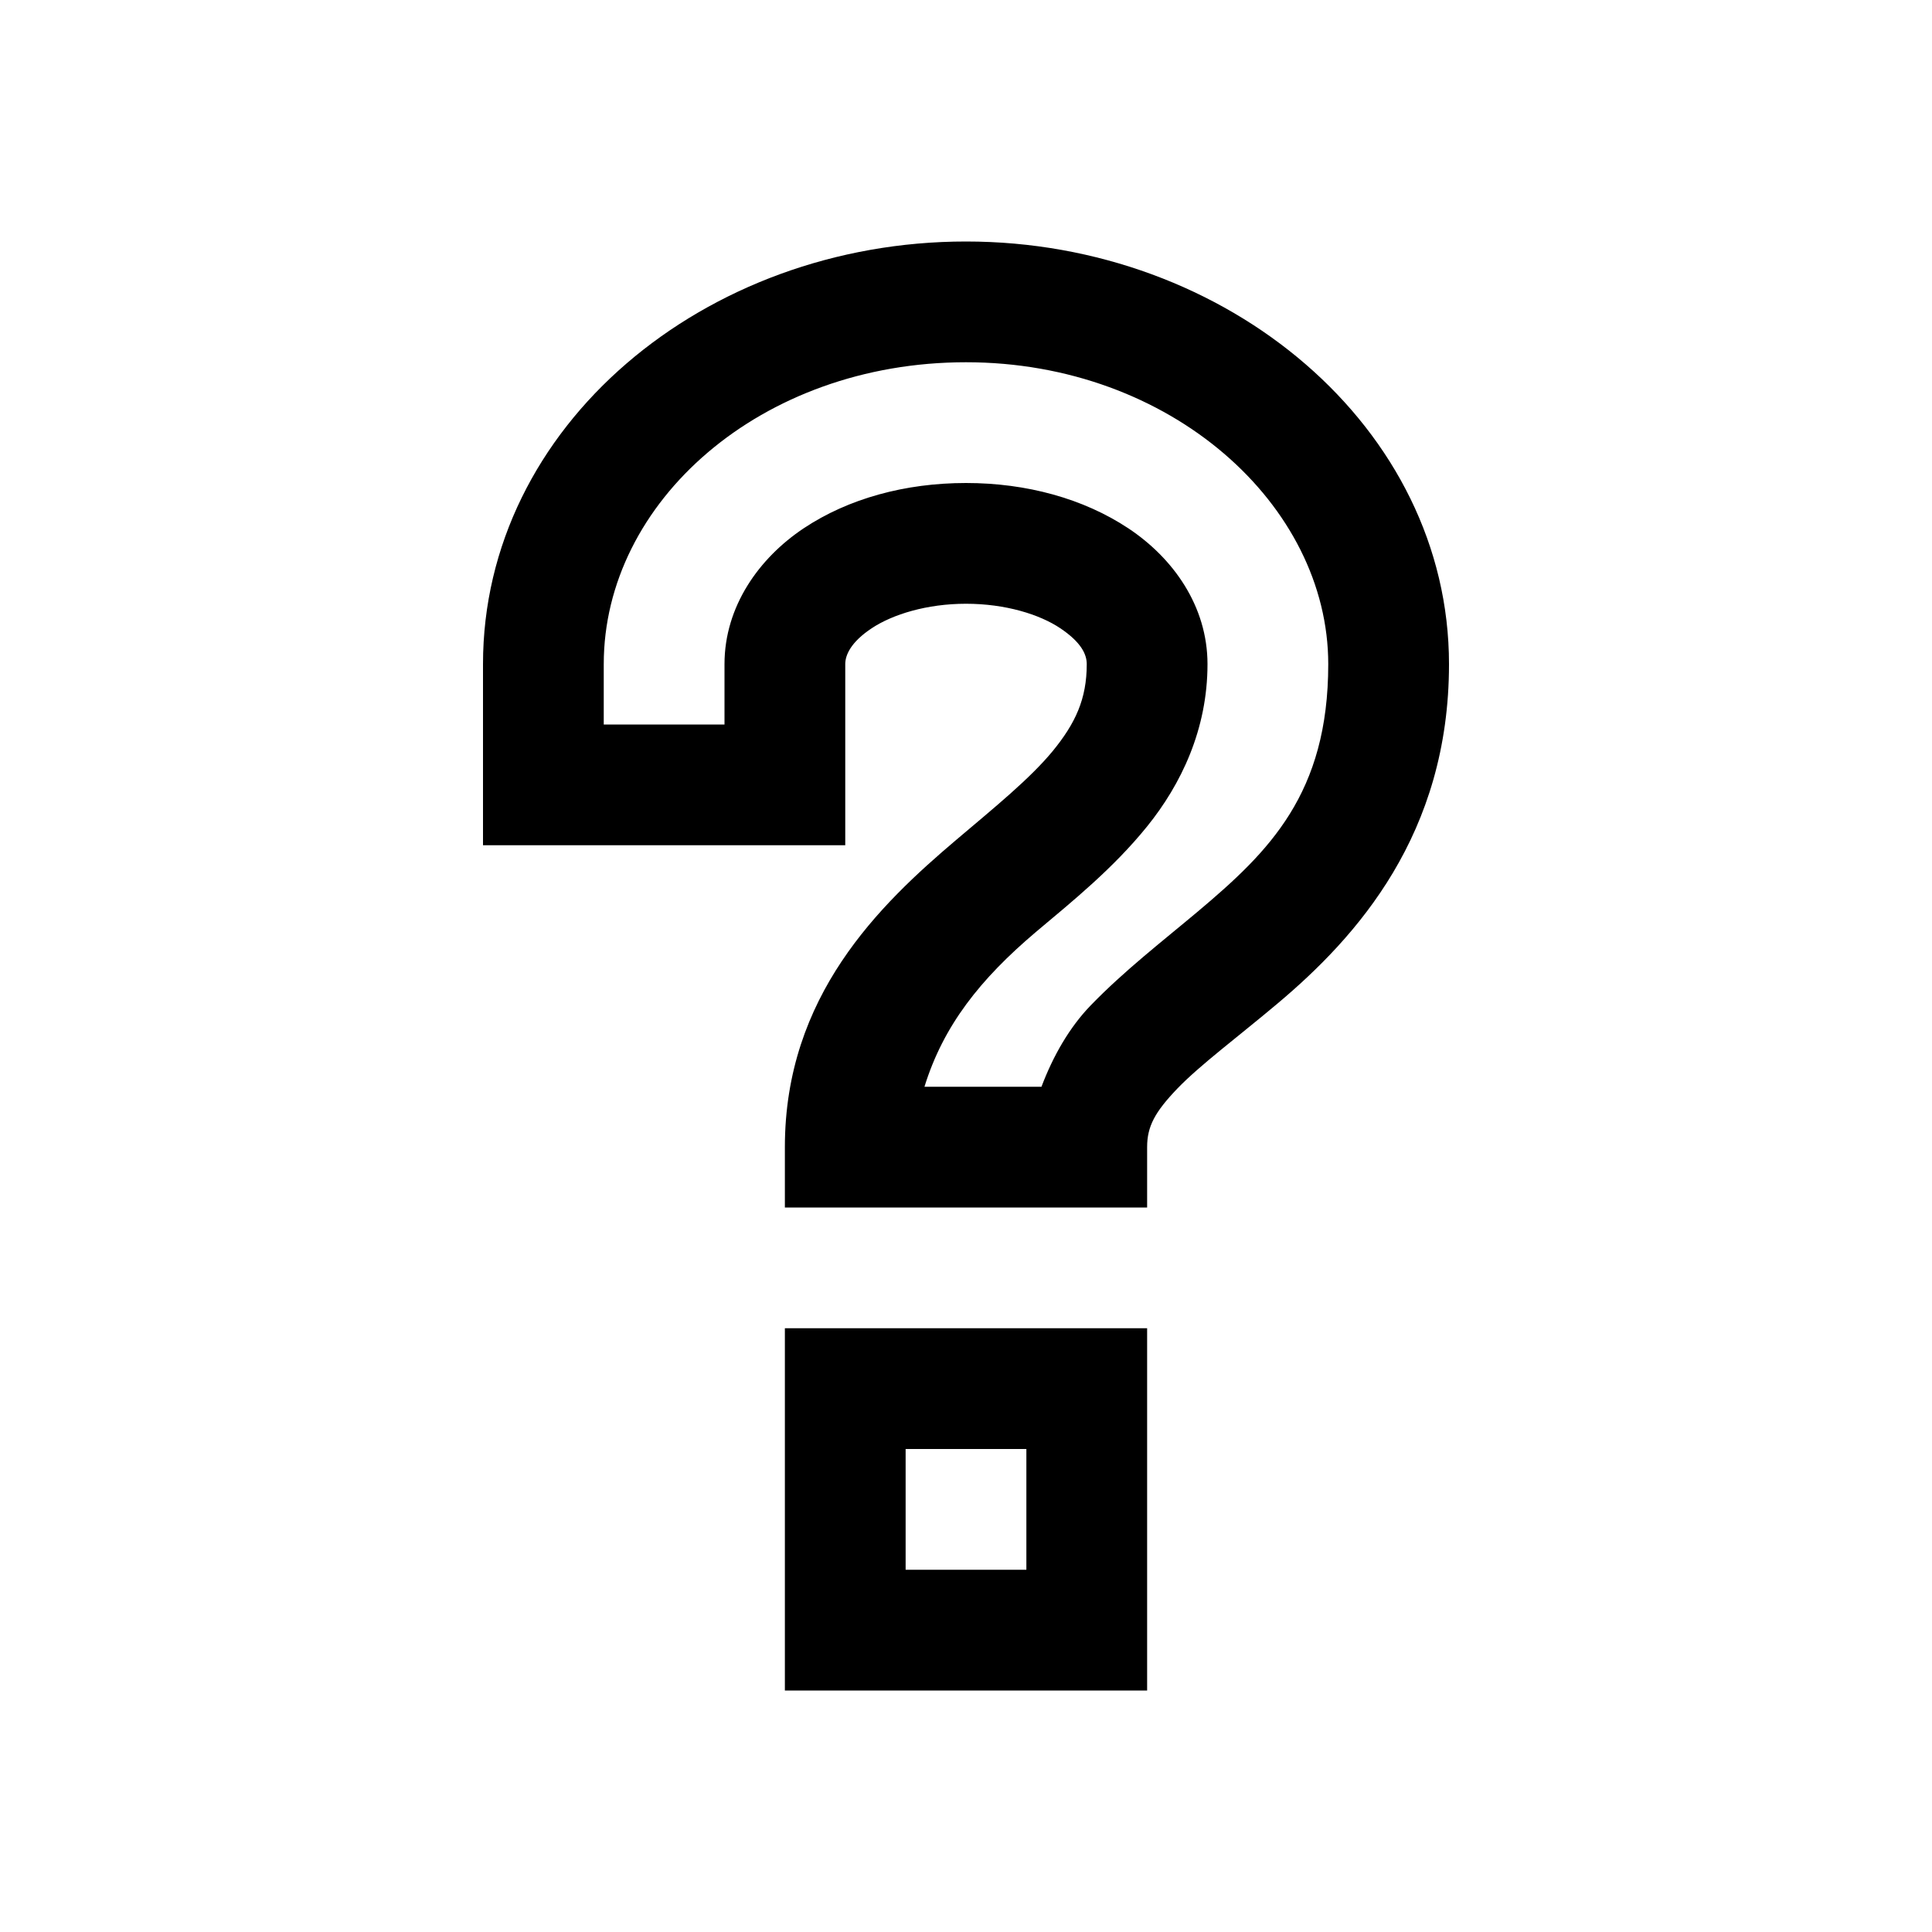
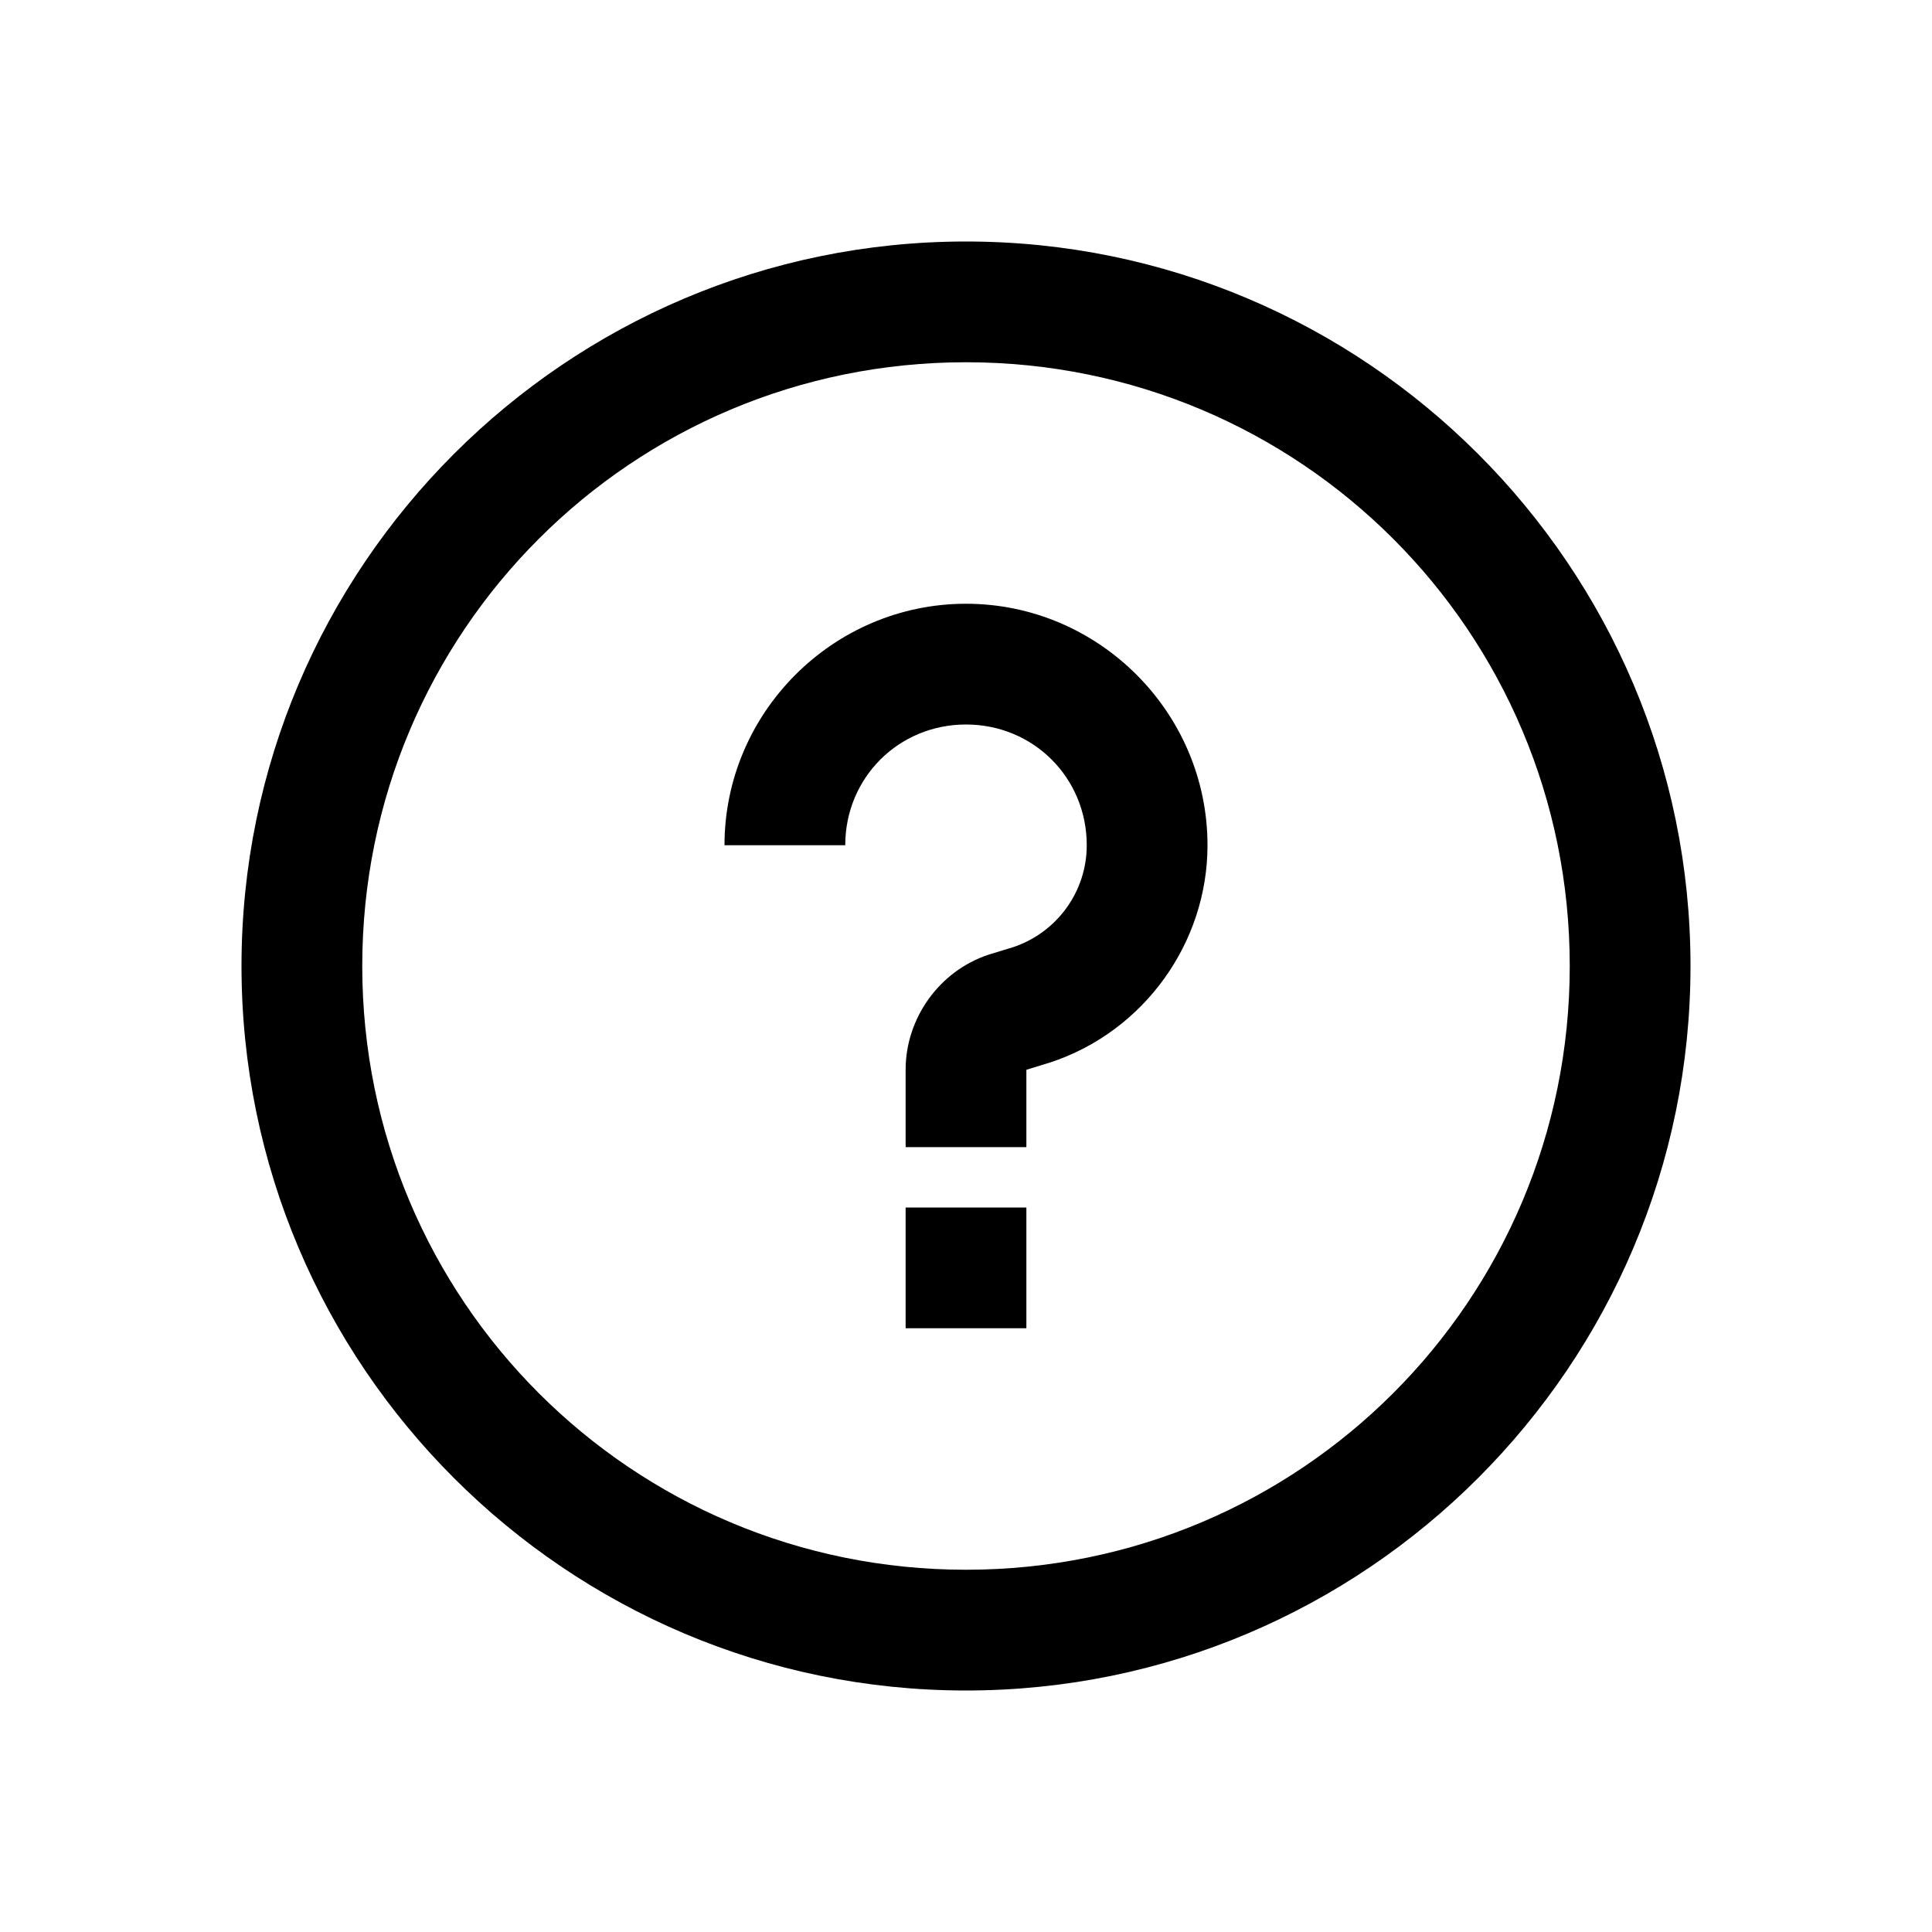
<svg xmlns="http://www.w3.org/2000/svg" viewBox="0 0 32 32">
-   <path d="M 16 4 C 11.672 4 8 7.055 8 11 L 8 14 L 14 14 L 14 11 C 14 10.852 14.09 10.637 14.438 10.406 C 14.785 10.176 15.352 10 16 10 C 16.652 10 17.219 10.176 17.562 10.406 C 17.906 10.637 18 10.836 18 11 C 18 11.578 17.812 11.98 17.438 12.438 C 17.062 12.895 16.48 13.367 15.844 13.906 C 14.566 14.988 13 16.496 13 19 L 13 20 L 19 20 L 19 19 C 19 18.66 19.125 18.422 19.5 18.031 C 19.875 17.641 20.496 17.18 21.156 16.625 C 22.477 15.516 24 13.816 24 11 C 24 7.09 20.336 4 16 4 Z M 16 6 C 19.395 6 22 8.367 22 11 C 22 13.145 21.023 14.102 19.844 15.094 C 19.254 15.59 18.625 16.074 18.062 16.656 C 17.715 17.016 17.445 17.484 17.25 18 L 15.312 18 C 15.625 16.988 16.234 16.219 17.156 15.438 C 17.77 14.922 18.438 14.383 19 13.688 C 19.562 12.992 20 12.082 20 11 C 20 10.039 19.43 9.242 18.688 8.75 C 17.945 8.258 17.004 8 16 8 C 14.992 8 14.051 8.258 13.312 8.75 C 12.574 9.242 12 10.043 12 11 L 12 12 L 10 12 L 10 11 C 10 8.316 12.598 6 16 6 Z M 13 22 L 13 28 L 19 28 L 19 22 Z M 15 24 L 17 24 L 17 26 L 15 26 Z" />
+   <path d="M 16 4 C 9.383 4 4 9.383 4 16 C 4 22.617 9.383 28 16 28 C 22.617 28 28 22.617 28 16 C 28 9.383 22.617 4 16 4 Z M 16 6 C 21.535 6 26 10.465 26 16 C 26 21.535 21.535 26 16 26 C 10.465 26 6 21.535 6 16 C 6 10.465 10.465 6 16 6 Z M 16 10 C 13.801 10 12 11.801 12 14 L 14 14 C 14 12.883 14.883 12 16 12 C 17.117 12 18 12.883 18 14 C 18 14.766 17.508 15.445 16.781 15.688 L 16.375 15.812 C 15.559 16.082 15 16.863 15 17.719 L 15 19 L 17 19 L 17 17.719 L 17.406 17.594 C 18.945 17.082 20 15.621 20 14 C 20 11.801 18.199 10 16 10 Z M 15 20 L 15 22 L 17 22 L 17 20 Z" />
</svg>
